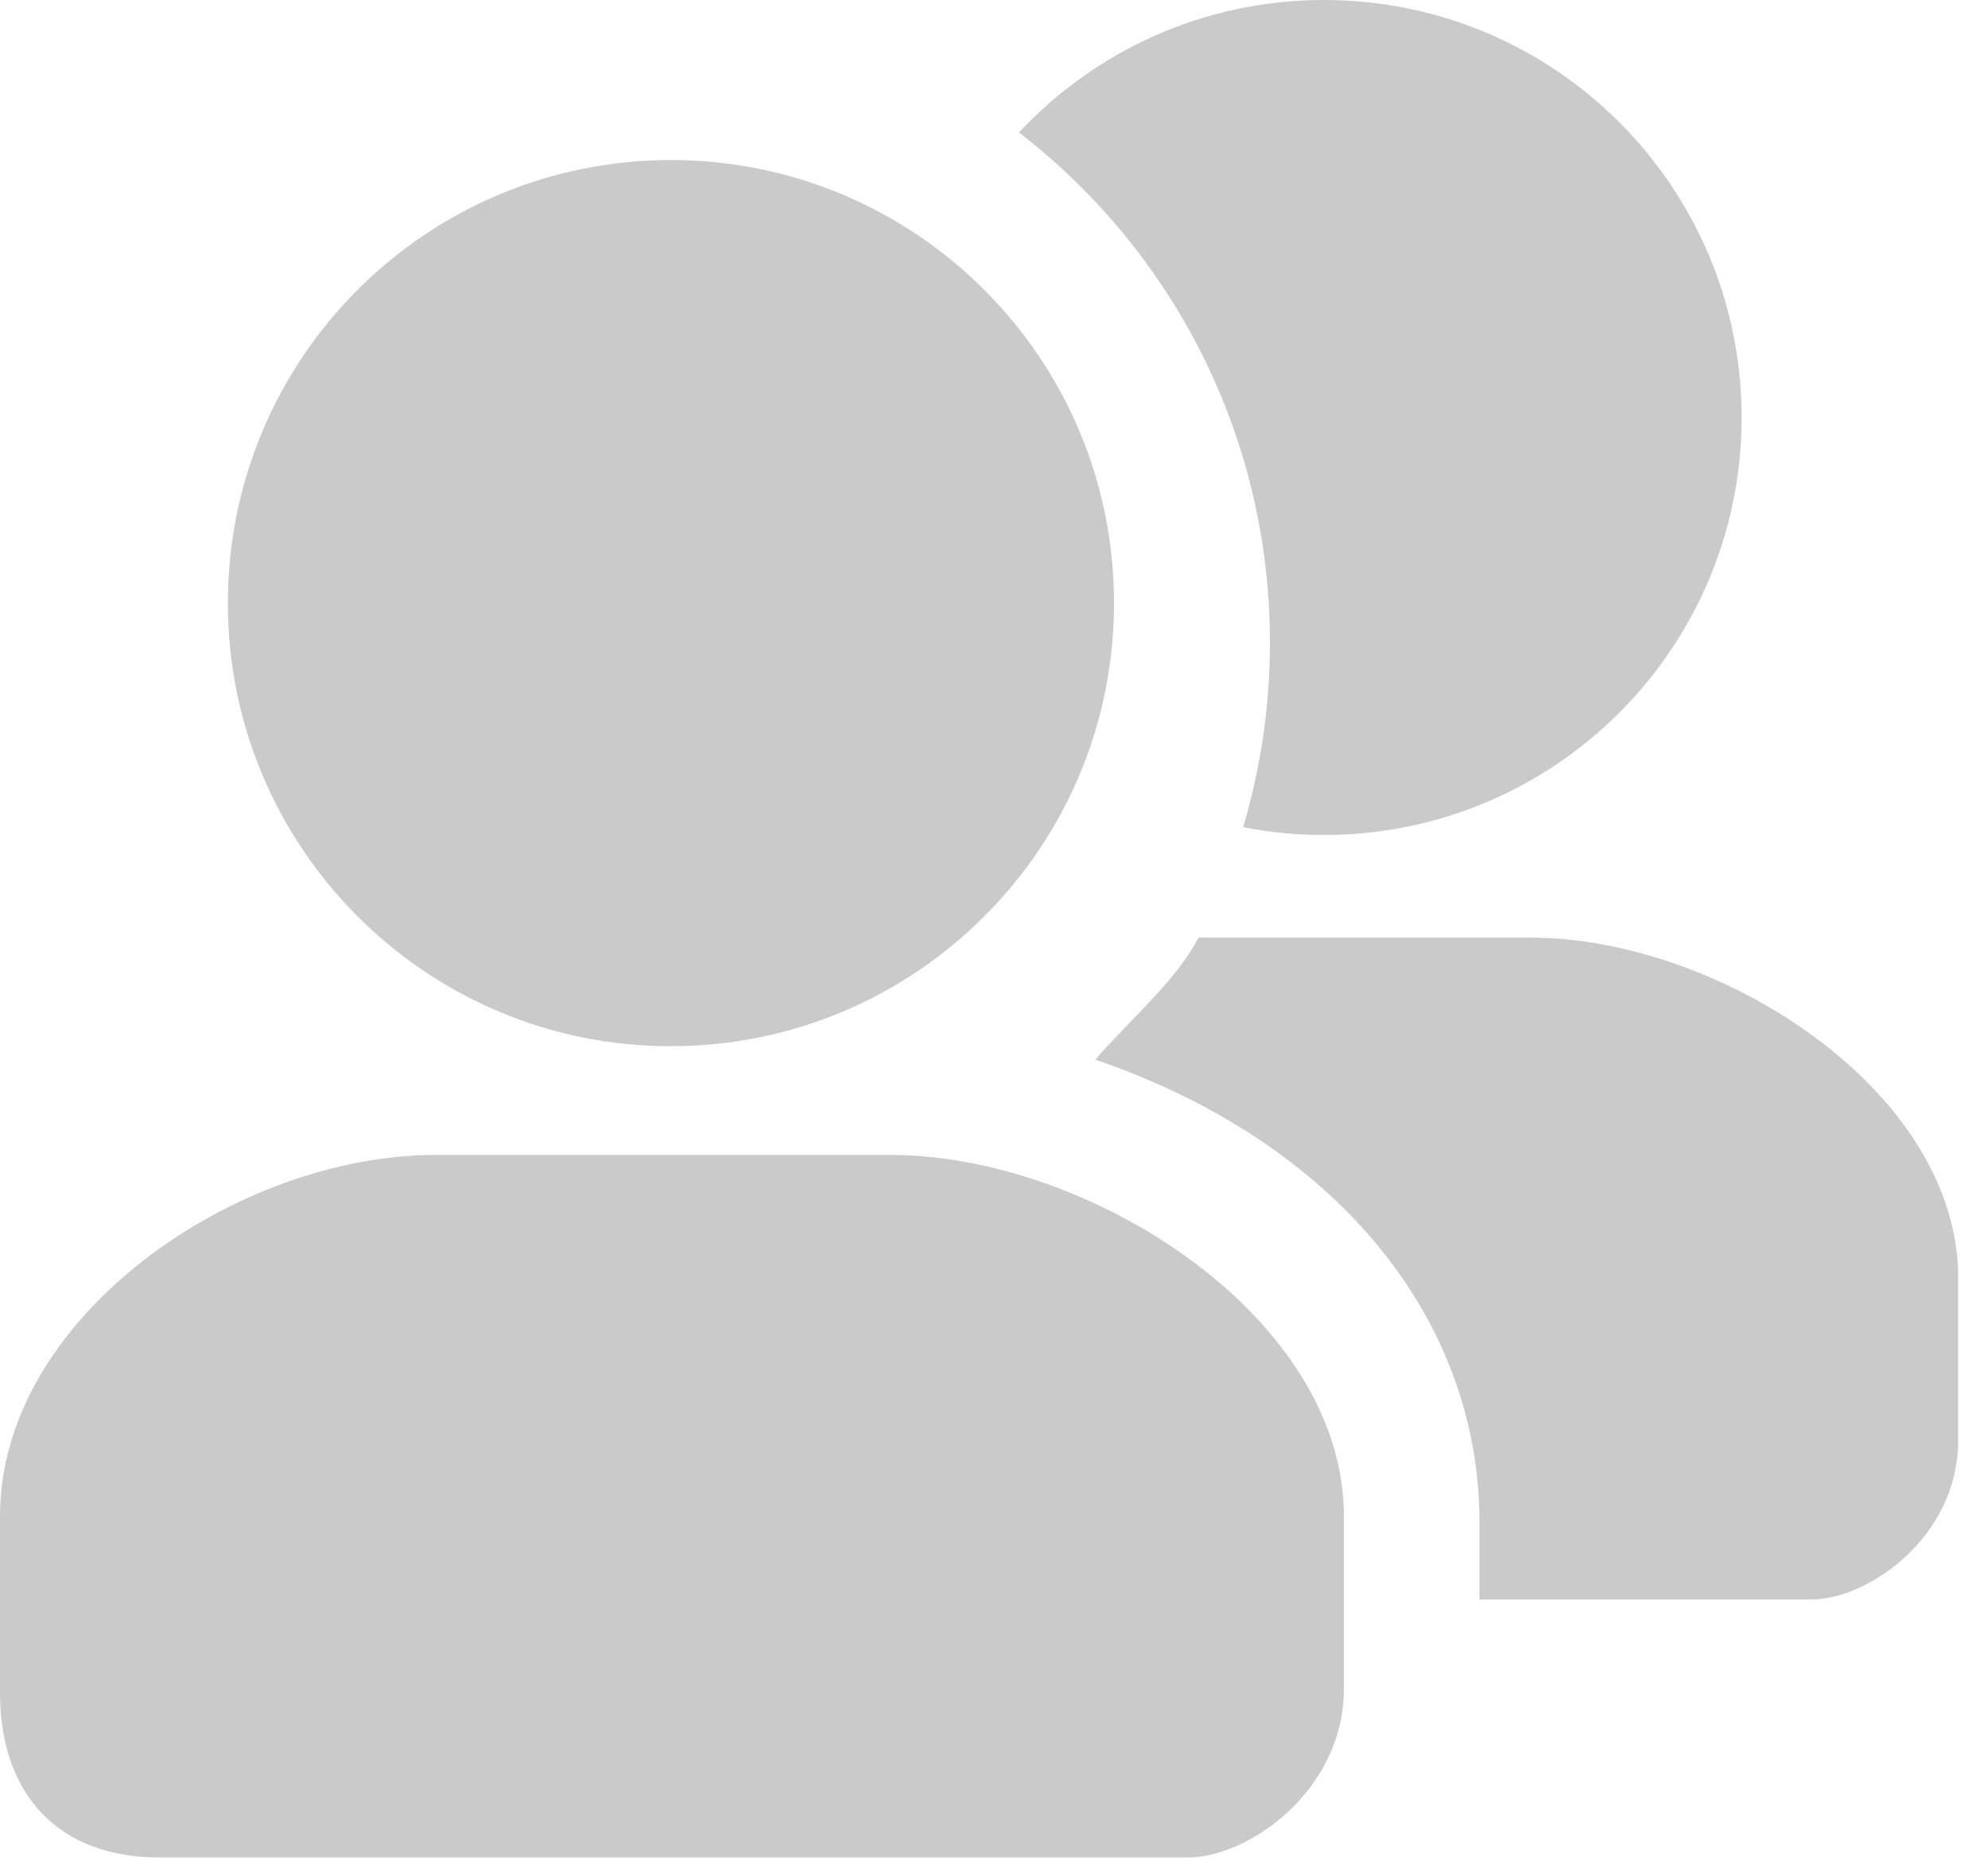
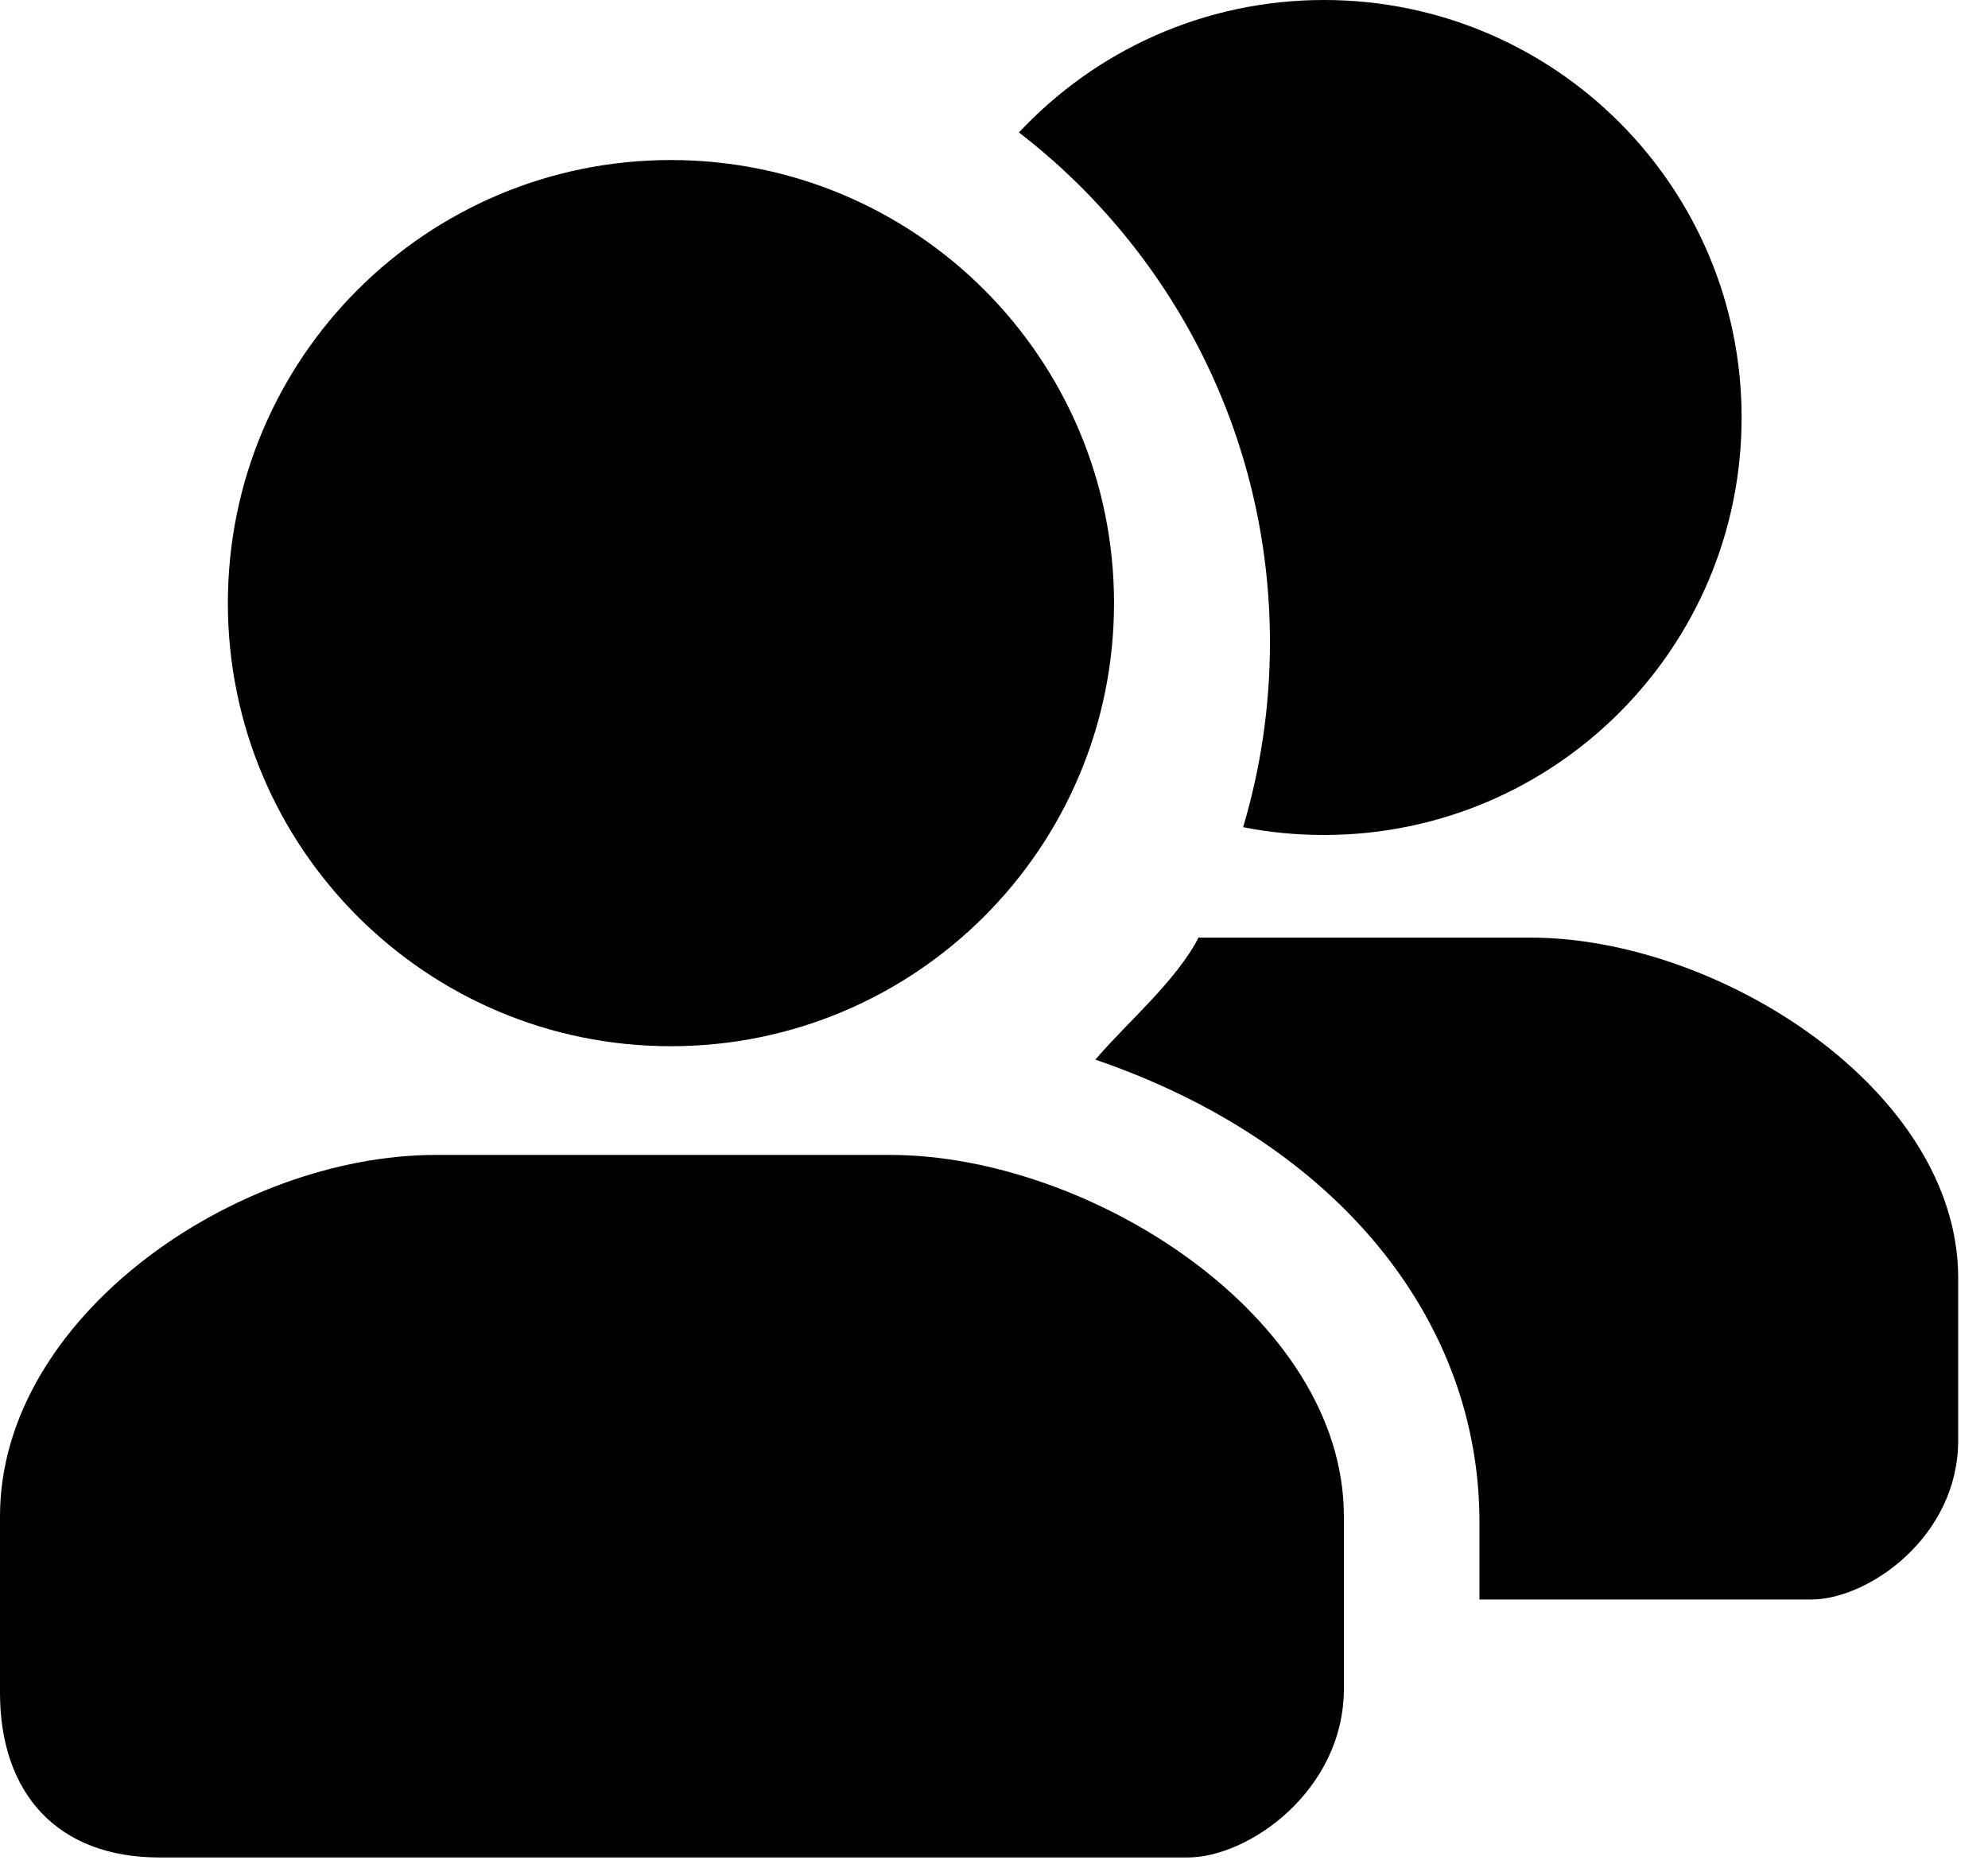
- <svg xmlns="http://www.w3.org/2000/svg" width="100%" height="100%" viewBox="0 0 16 15" version="1.1" xml:space="preserve" style="fill-rule:evenodd;clip-rule:evenodd;stroke-linejoin:round;stroke-miterlimit:2;">
+ <svg xmlns="http://www.w3.org/2000/svg" class="persons-icon" viewBox="0 0 16 15" version="1.1" xml:space="preserve" style="fill-rule:evenodd;clip-rule:evenodd;stroke-linejoin:round;stroke-miterlimit:2;">
  <g transform="matrix(1,0,0,1,-962.887,-843.063)">
-     <path d="M970.051,852.358C971.657,852.358 973.703,853.66 973.703,855.266L973.703,856.653C973.703,857.475 972.935,858.012 972.447,858.012L964.169,858.012C963.353,858.012 962.887,857.501 962.887,856.685L962.887,855.266C962.887,853.66 964.788,852.358 966.394,852.358L970.051,852.358ZM968.286,851.483C966.317,851.483 964.721,849.886 964.721,847.917C964.721,845.947 966.317,844.351 968.286,844.351C970.256,844.351 971.853,845.947 971.853,847.917C971.853,849.886 970.256,851.483 968.286,851.483ZM972.533,850.609L975.206,850.609C976.719,850.609 978.647,851.835 978.647,853.348L978.647,854.656C978.647,855.431 977.924,855.936 977.464,855.936L974.794,855.936L974.794,855.31C974.794,853.693 973.66,852.262 971.703,851.591C971.958,851.291 972.351,850.962 972.533,850.609ZM971.088,844.129C971.701,843.473 972.574,843.063 973.543,843.063C975.399,843.063 976.904,844.567 976.904,846.423C976.904,848.279 975.399,849.783 973.543,849.783C973.32,849.783 973.102,849.762 972.892,849.72C973.032,849.25 973.108,848.751 973.108,848.235C973.108,846.563 972.317,845.077 971.088,844.129Z" style="fill:rgb(202,202,202);" />
+     <path d="M970.051,852.358C971.657,852.358 973.703,853.66 973.703,855.266L973.703,856.653C973.703,857.475 972.935,858.012 972.447,858.012L964.169,858.012C963.353,858.012 962.887,857.501 962.887,856.685L962.887,855.266C962.887,853.66 964.788,852.358 966.394,852.358L970.051,852.358ZM968.286,851.483C966.317,851.483 964.721,849.886 964.721,847.917C964.721,845.947 966.317,844.351 968.286,844.351C970.256,844.351 971.853,845.947 971.853,847.917C971.853,849.886 970.256,851.483 968.286,851.483ZM972.533,850.609L975.206,850.609C976.719,850.609 978.647,851.835 978.647,853.348L978.647,854.656C978.647,855.431 977.924,855.936 977.464,855.936L974.794,855.936L974.794,855.31C974.794,853.693 973.66,852.262 971.703,851.591C971.958,851.291 972.351,850.962 972.533,850.609ZM971.088,844.129C971.701,843.473 972.574,843.063 973.543,843.063C975.399,843.063 976.904,844.567 976.904,846.423C976.904,848.279 975.399,849.783 973.543,849.783C973.32,849.783 973.102,849.762 972.892,849.72C973.032,849.25 973.108,848.751 973.108,848.235C973.108,846.563 972.317,845.077 971.088,844.129Z" />
  </g>
</svg>
